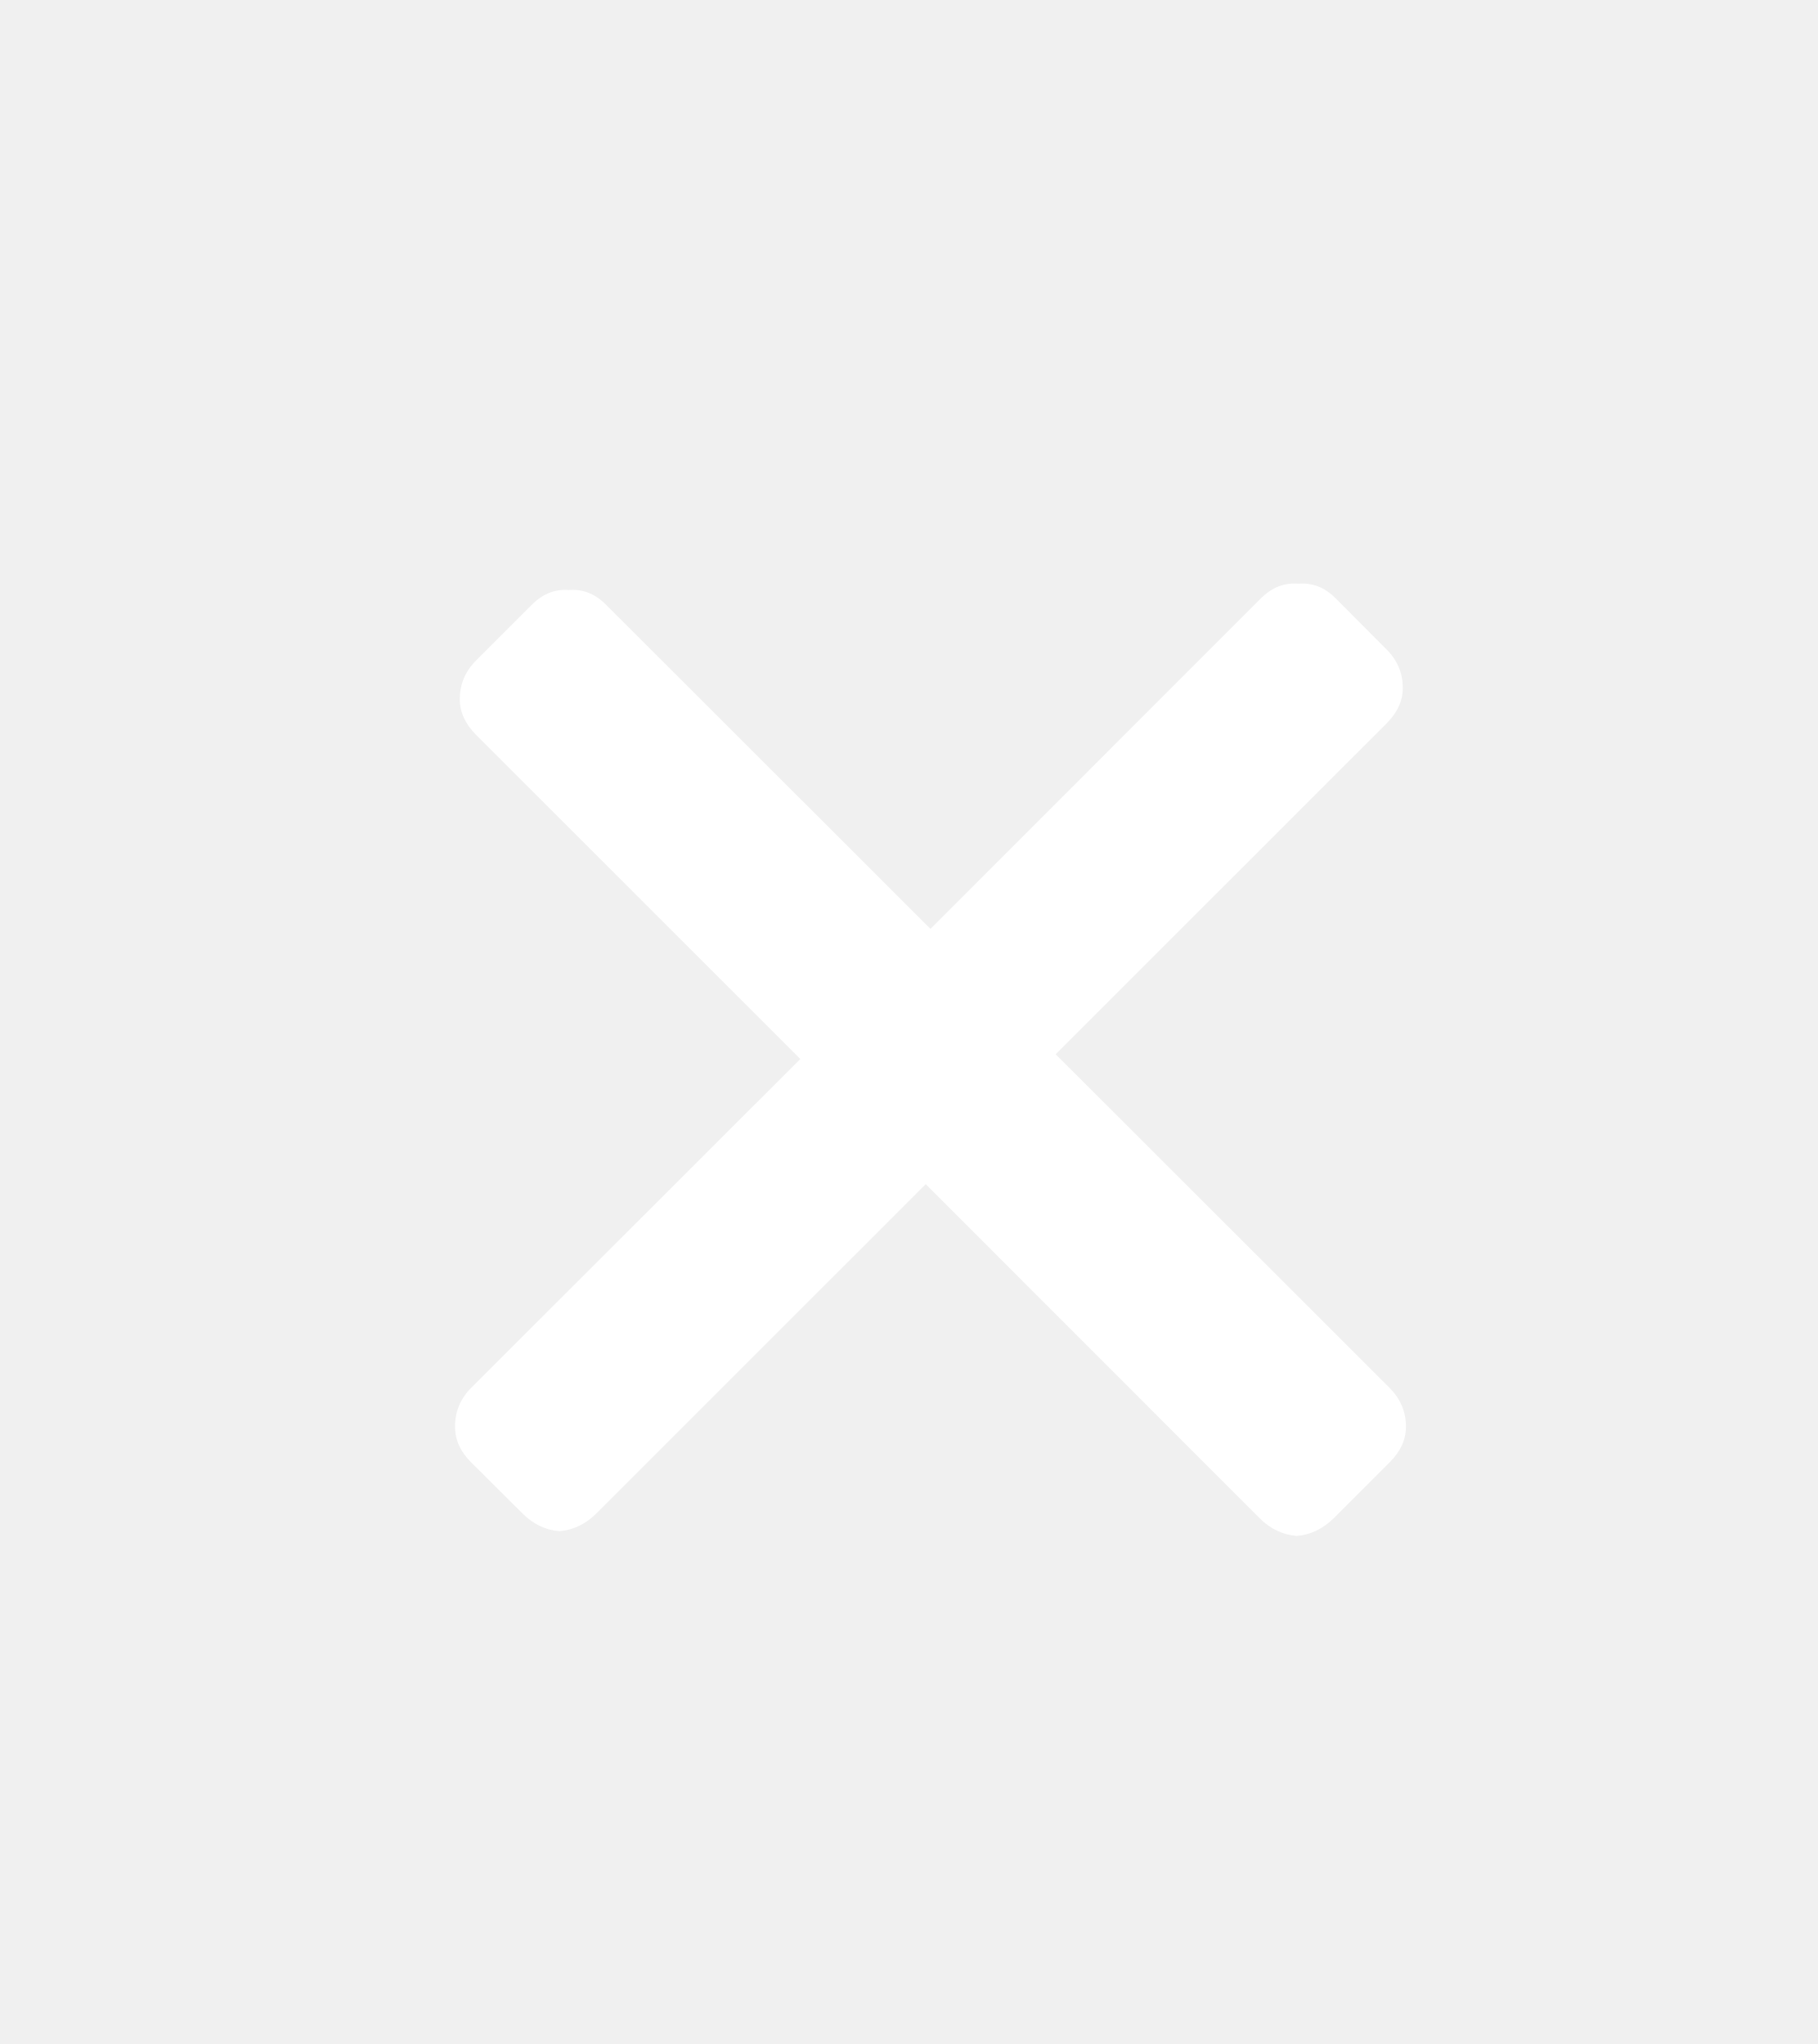
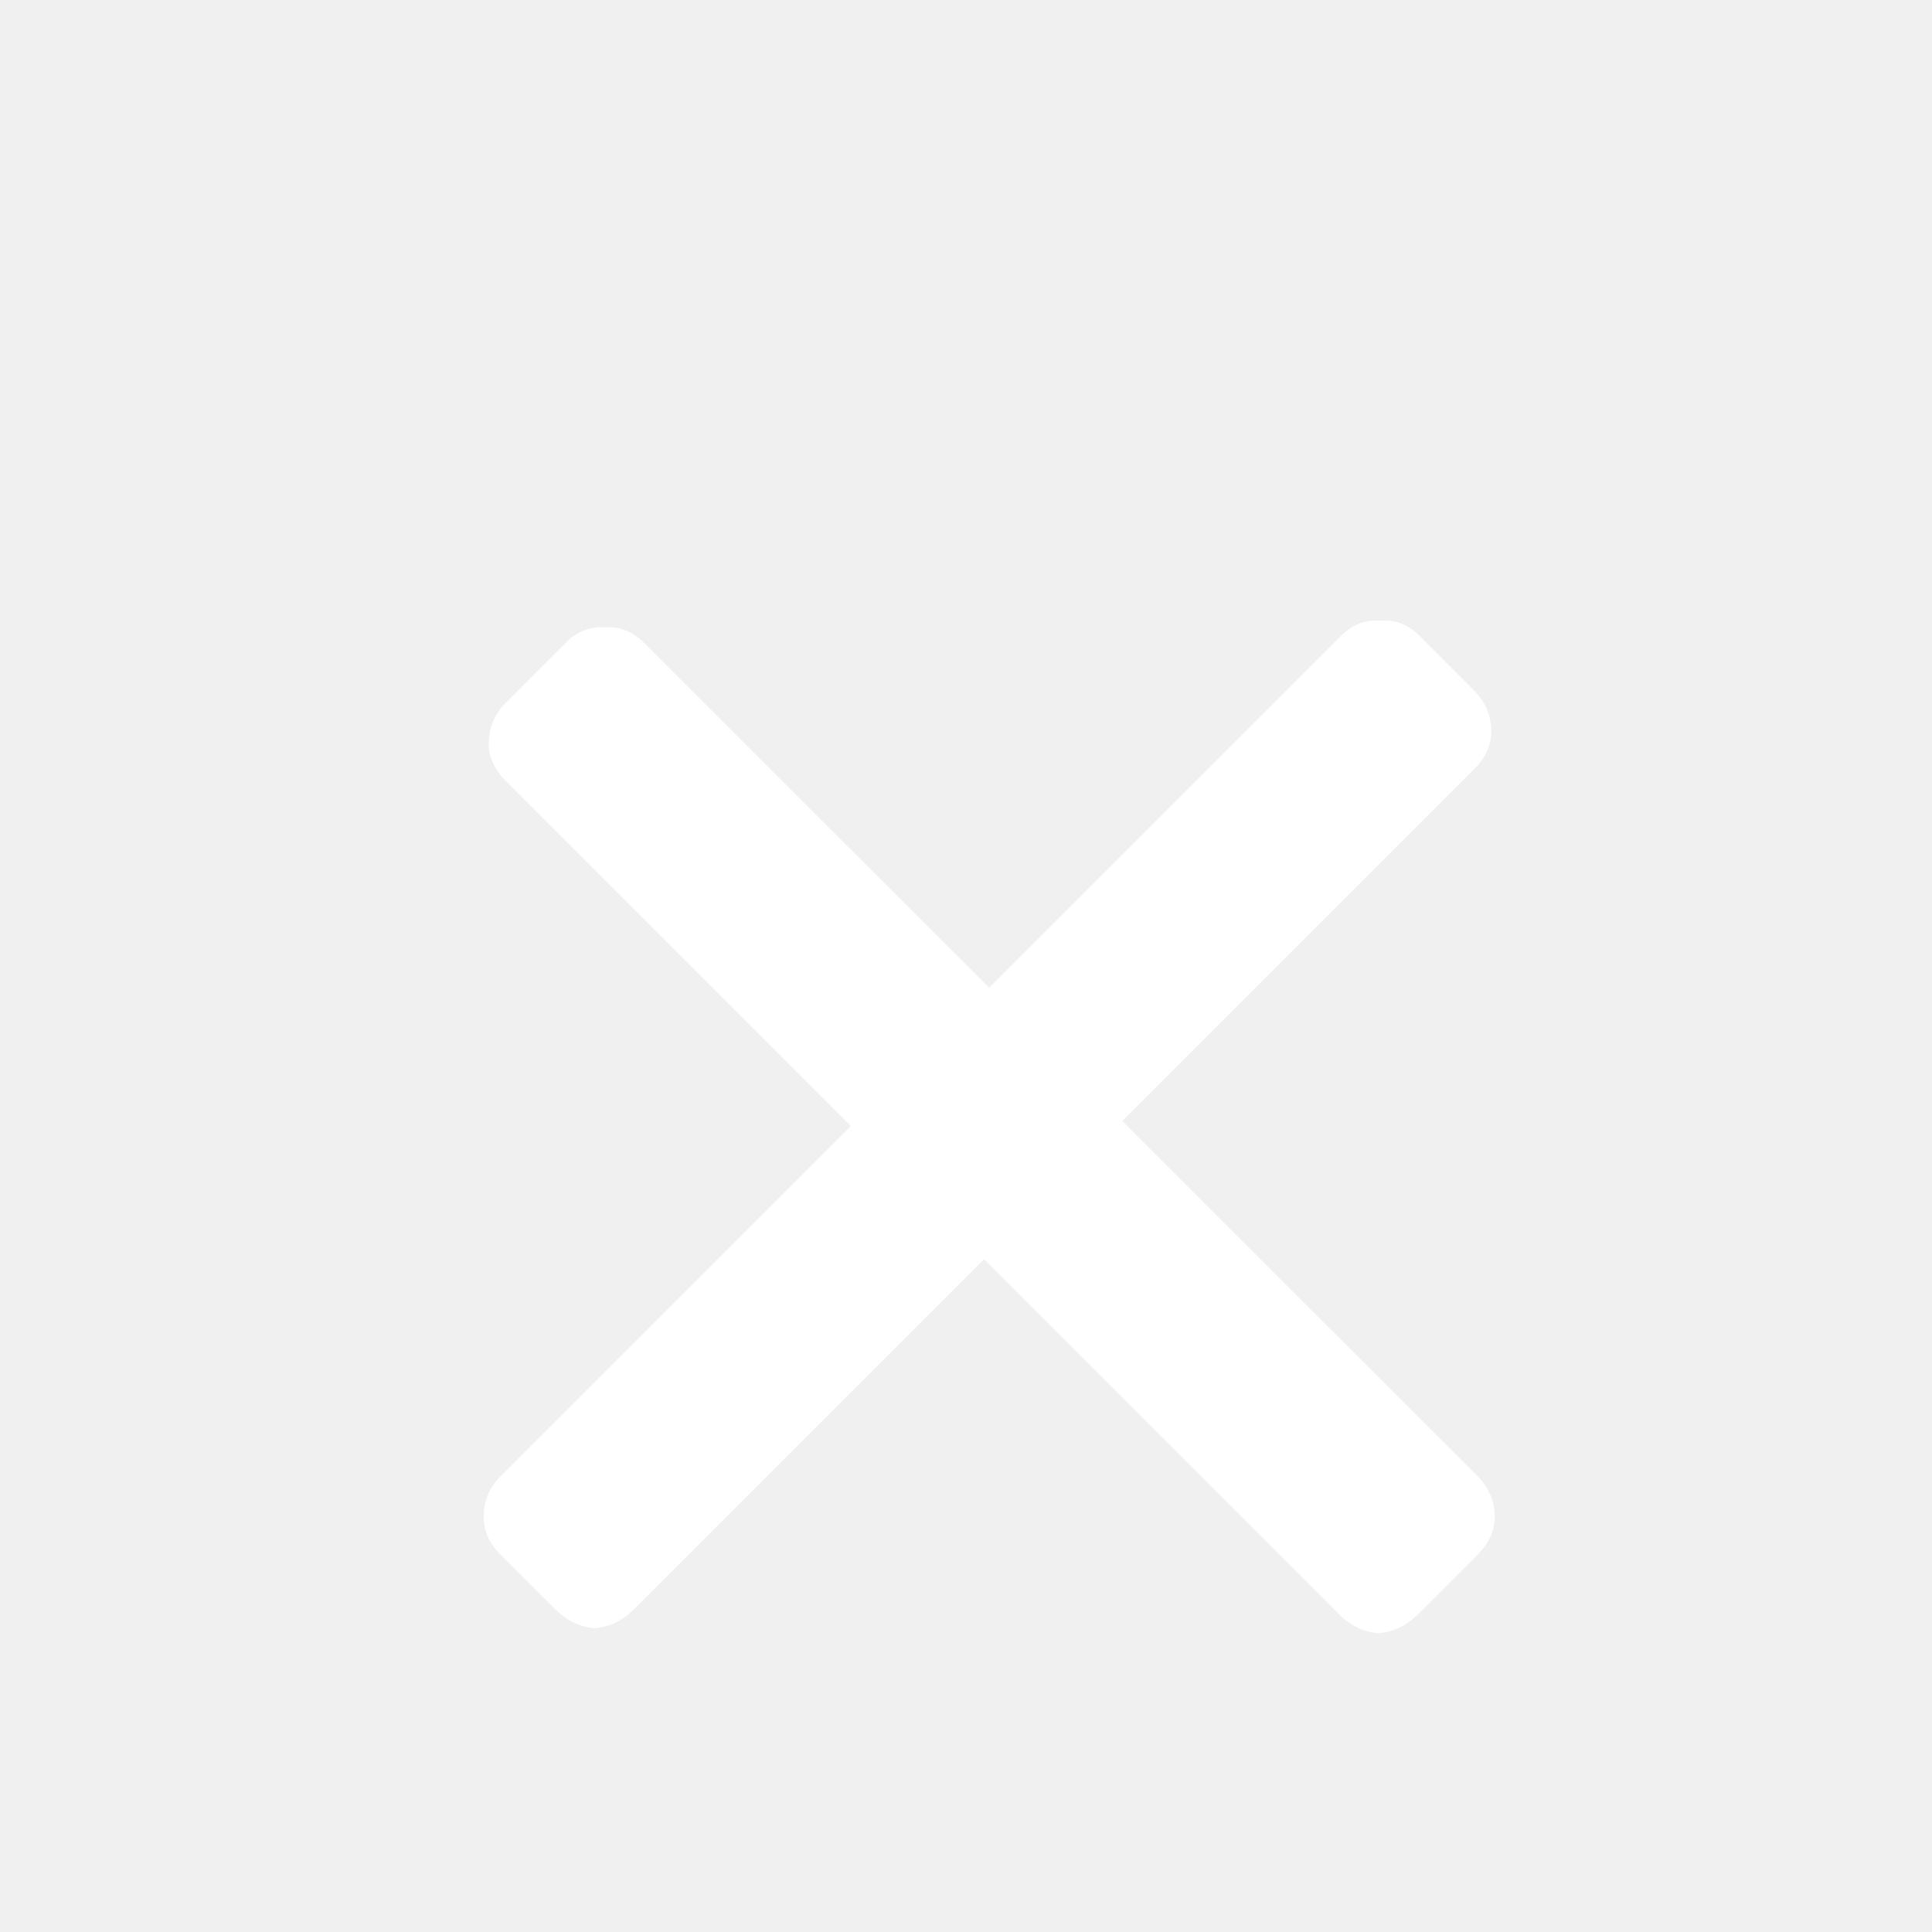
- <svg xmlns="http://www.w3.org/2000/svg" width="8" height="9" viewBox="0 0 8 9" fill="none">
+ <svg xmlns="http://www.w3.org/2000/svg" width="12" height="12" viewBox="0 0 8 8" fill="none">
  <path d="M5.871 6.685C5.823 6.732 5.769 6.758 5.708 6.763C5.647 6.758 5.592 6.732 5.545 6.685L4.075 5.214L2.625 6.664C2.578 6.711 2.524 6.737 2.462 6.742C2.401 6.737 2.347 6.711 2.3 6.664L2.073 6.438C2.026 6.391 2.003 6.339 2.003 6.282C2.003 6.216 2.026 6.16 2.073 6.112L3.523 4.663L2.095 3.235C2.048 3.187 2.024 3.136 2.024 3.079C2.024 3.013 2.048 2.956 2.095 2.909L2.342 2.662C2.389 2.615 2.443 2.593 2.505 2.598C2.566 2.593 2.62 2.615 2.667 2.662L4.096 4.09L5.552 2.633C5.6 2.586 5.654 2.565 5.715 2.57C5.776 2.565 5.831 2.586 5.878 2.633L6.104 2.86C6.151 2.907 6.175 2.963 6.175 3.029C6.175 3.086 6.151 3.138 6.104 3.185L4.647 4.642L6.118 6.112C6.165 6.16 6.189 6.216 6.189 6.282C6.189 6.339 6.165 6.391 6.118 6.438L5.871 6.685Z" fill="white" />
</svg>
